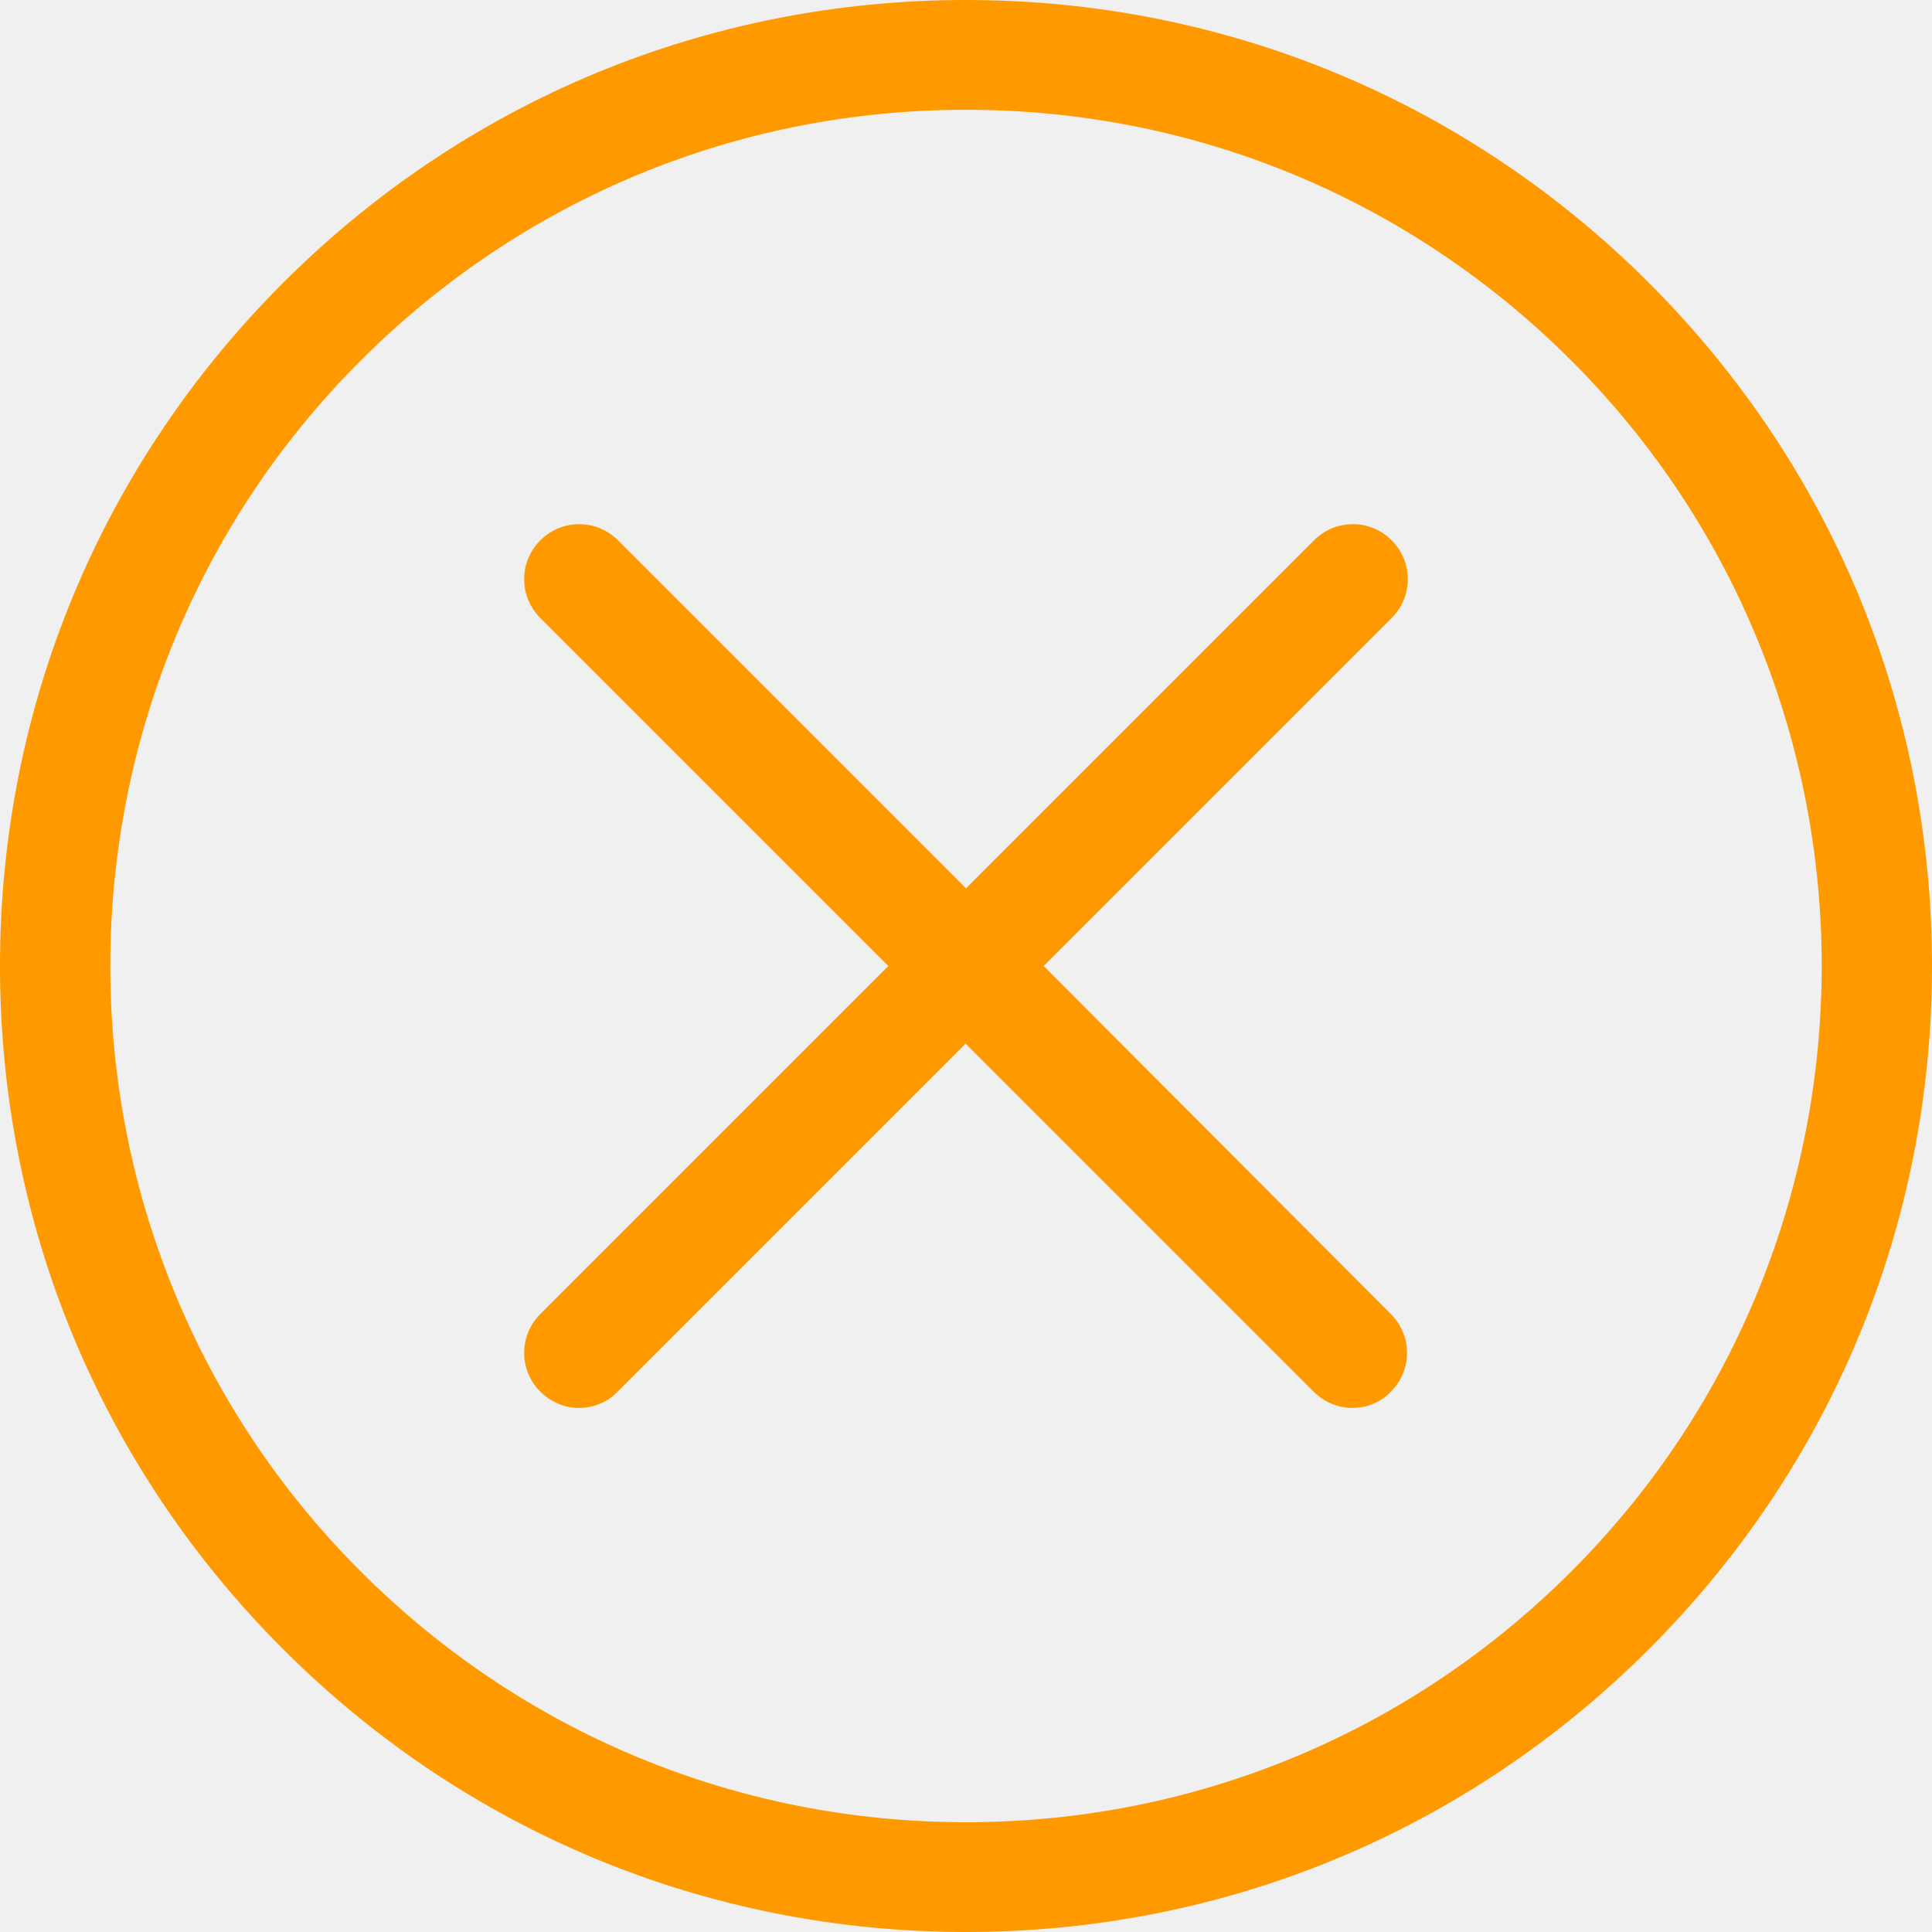
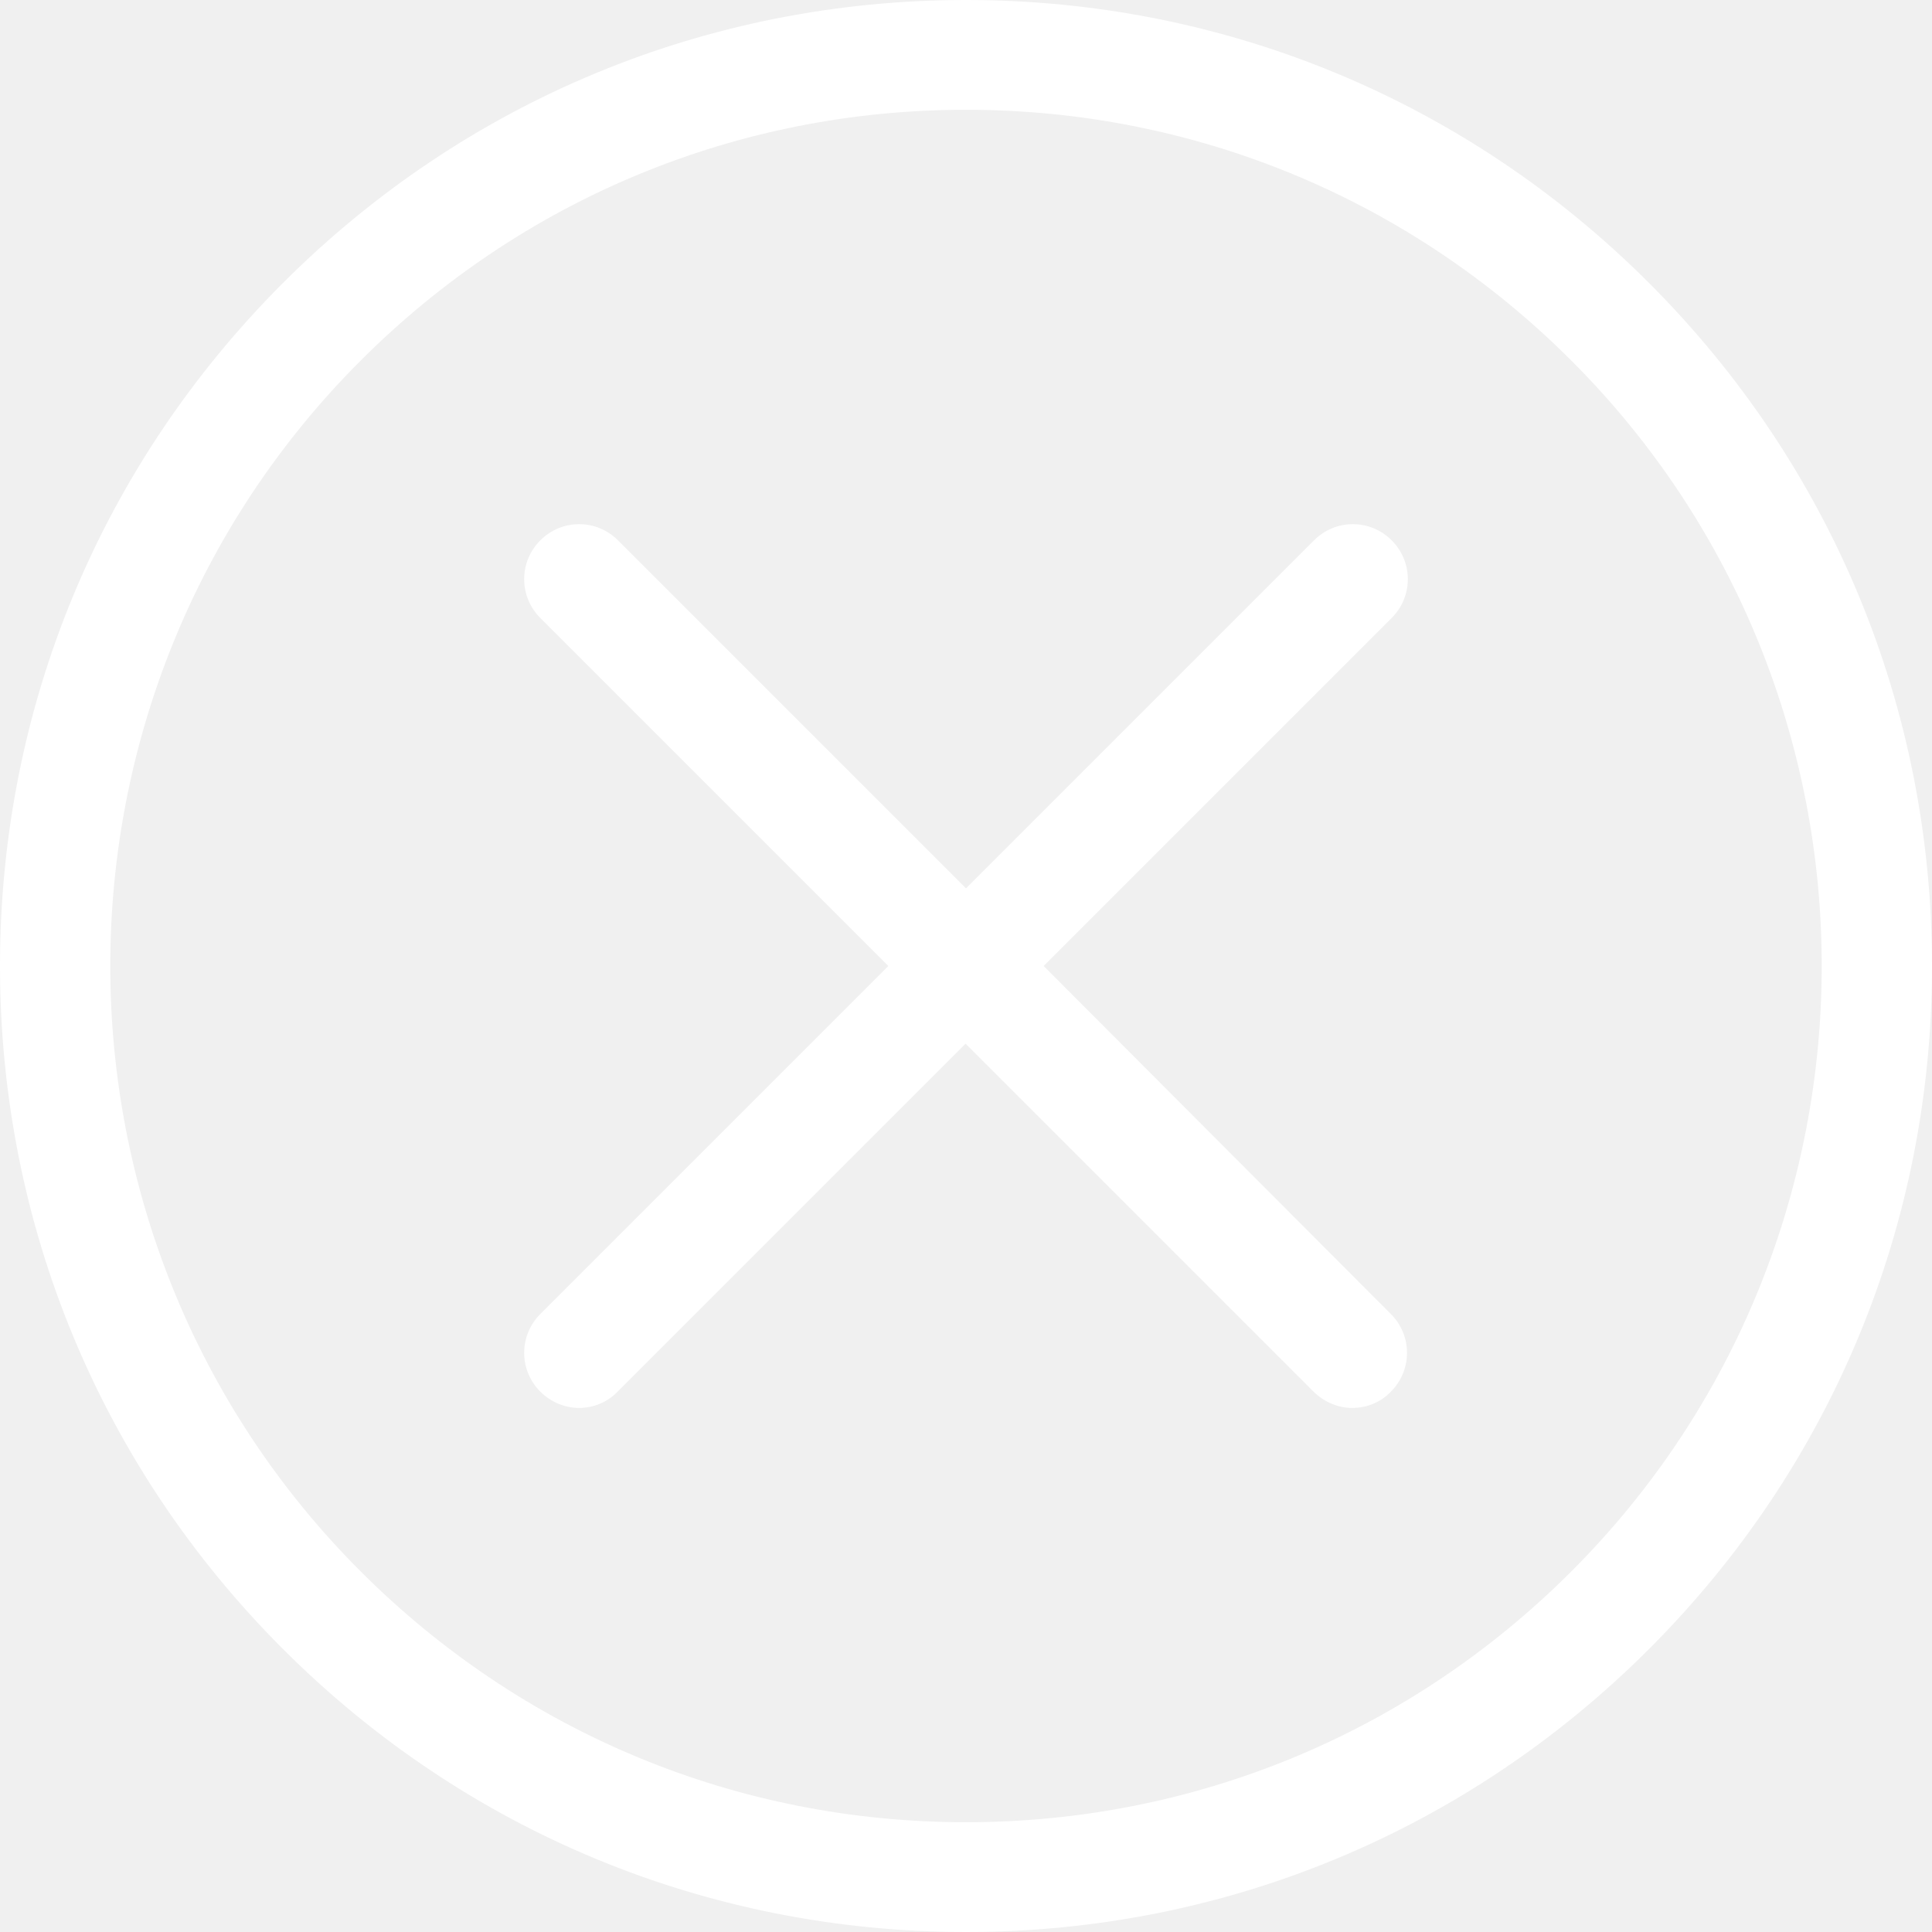
<svg xmlns="http://www.w3.org/2000/svg" version="1.1" id="Capa_1" x="0px" y="0px" viewBox="0 0 475.2 475.2" style="enable-background:new 0 0 475.2 475.2;" xml:space="preserve" width="512px" height="512px" class="">
  <g>
    <g>
      <g>
-         <path d="M405.6,69.6C360.7,24.7,301.1,0,237.6,0s-123.1,24.7-168,69.6S0,174.1,0,237.6s24.7,123.1,69.6,168s104.5,69.6,168,69.6    s123.1-24.7,168-69.6s69.6-104.5,69.6-168S450.5,114.5,405.6,69.6z M386.5,386.5c-39.8,39.8-92.7,61.7-148.9,61.7    s-109.1-21.9-148.9-61.7c-82.1-82.1-82.1-215.7,0-297.8C128.5,48.9,181.4,27,237.6,27s109.1,21.9,148.9,61.7    C468.6,170.8,468.6,304.4,386.5,386.5z" fill="#FF9900" />
-         <path d="M342.3,132.9c-5.3-5.3-13.8-5.3-19.1,0l-85.6,85.6L152,132.9c-5.3-5.3-13.8-5.3-19.1,0c-5.3,5.3-5.3,13.8,0,19.1    l85.6,85.6l-85.6,85.6c-5.3,5.3-5.3,13.8,0,19.1c2.6,2.6,6.1,4,9.5,4s6.9-1.3,9.5-4l85.6-85.6l85.6,85.6c2.6,2.6,6.1,4,9.5,4    c3.5,0,6.9-1.3,9.5-4c5.3-5.3,5.3-13.8,0-19.1l-85.4-85.6l85.6-85.6C347.6,146.7,347.6,138.2,342.3,132.9z" fill="#FF9900" />
+         <path d="M405.6,69.6C360.7,24.7,301.1,0,237.6,0s-123.1,24.7-168,69.6S0,174.1,0,237.6s24.7,123.1,69.6,168s104.5,69.6,168,69.6    s123.1-24.7,168-69.6s69.6-104.5,69.6-168S450.5,114.5,405.6,69.6z M386.5,386.5c-39.8,39.8-92.7,61.7-148.9,61.7    s-109.1-21.9-148.9-61.7c-82.1-82.1-82.1-215.7,0-297.8C128.5,48.9,181.4,27,237.6,27s109.1,21.9,148.9,61.7    C468.6,170.8,468.6,304.4,386.5,386.5z" fill="#FFF" />
+         <path d="M342.3,132.9c-5.3-5.3-13.8-5.3-19.1,0l-85.6,85.6L152,132.9c-5.3-5.3-13.8-5.3-19.1,0c-5.3,5.3-5.3,13.8,0,19.1    l85.6,85.6l-85.6,85.6c-5.3,5.3-5.3,13.8,0,19.1c2.6,2.6,6.1,4,9.5,4s6.9-1.3,9.5-4l85.6-85.6l85.6,85.6c2.6,2.6,6.1,4,9.5,4    c3.5,0,6.9-1.3,9.5-4c5.3-5.3,5.3-13.8,0-19.1l-85.4-85.6l85.6-85.6C347.6,146.7,347.6,138.2,342.3,132.9z" fill="#FFF" />
      </g>
    </g>
  </g>
</svg>
